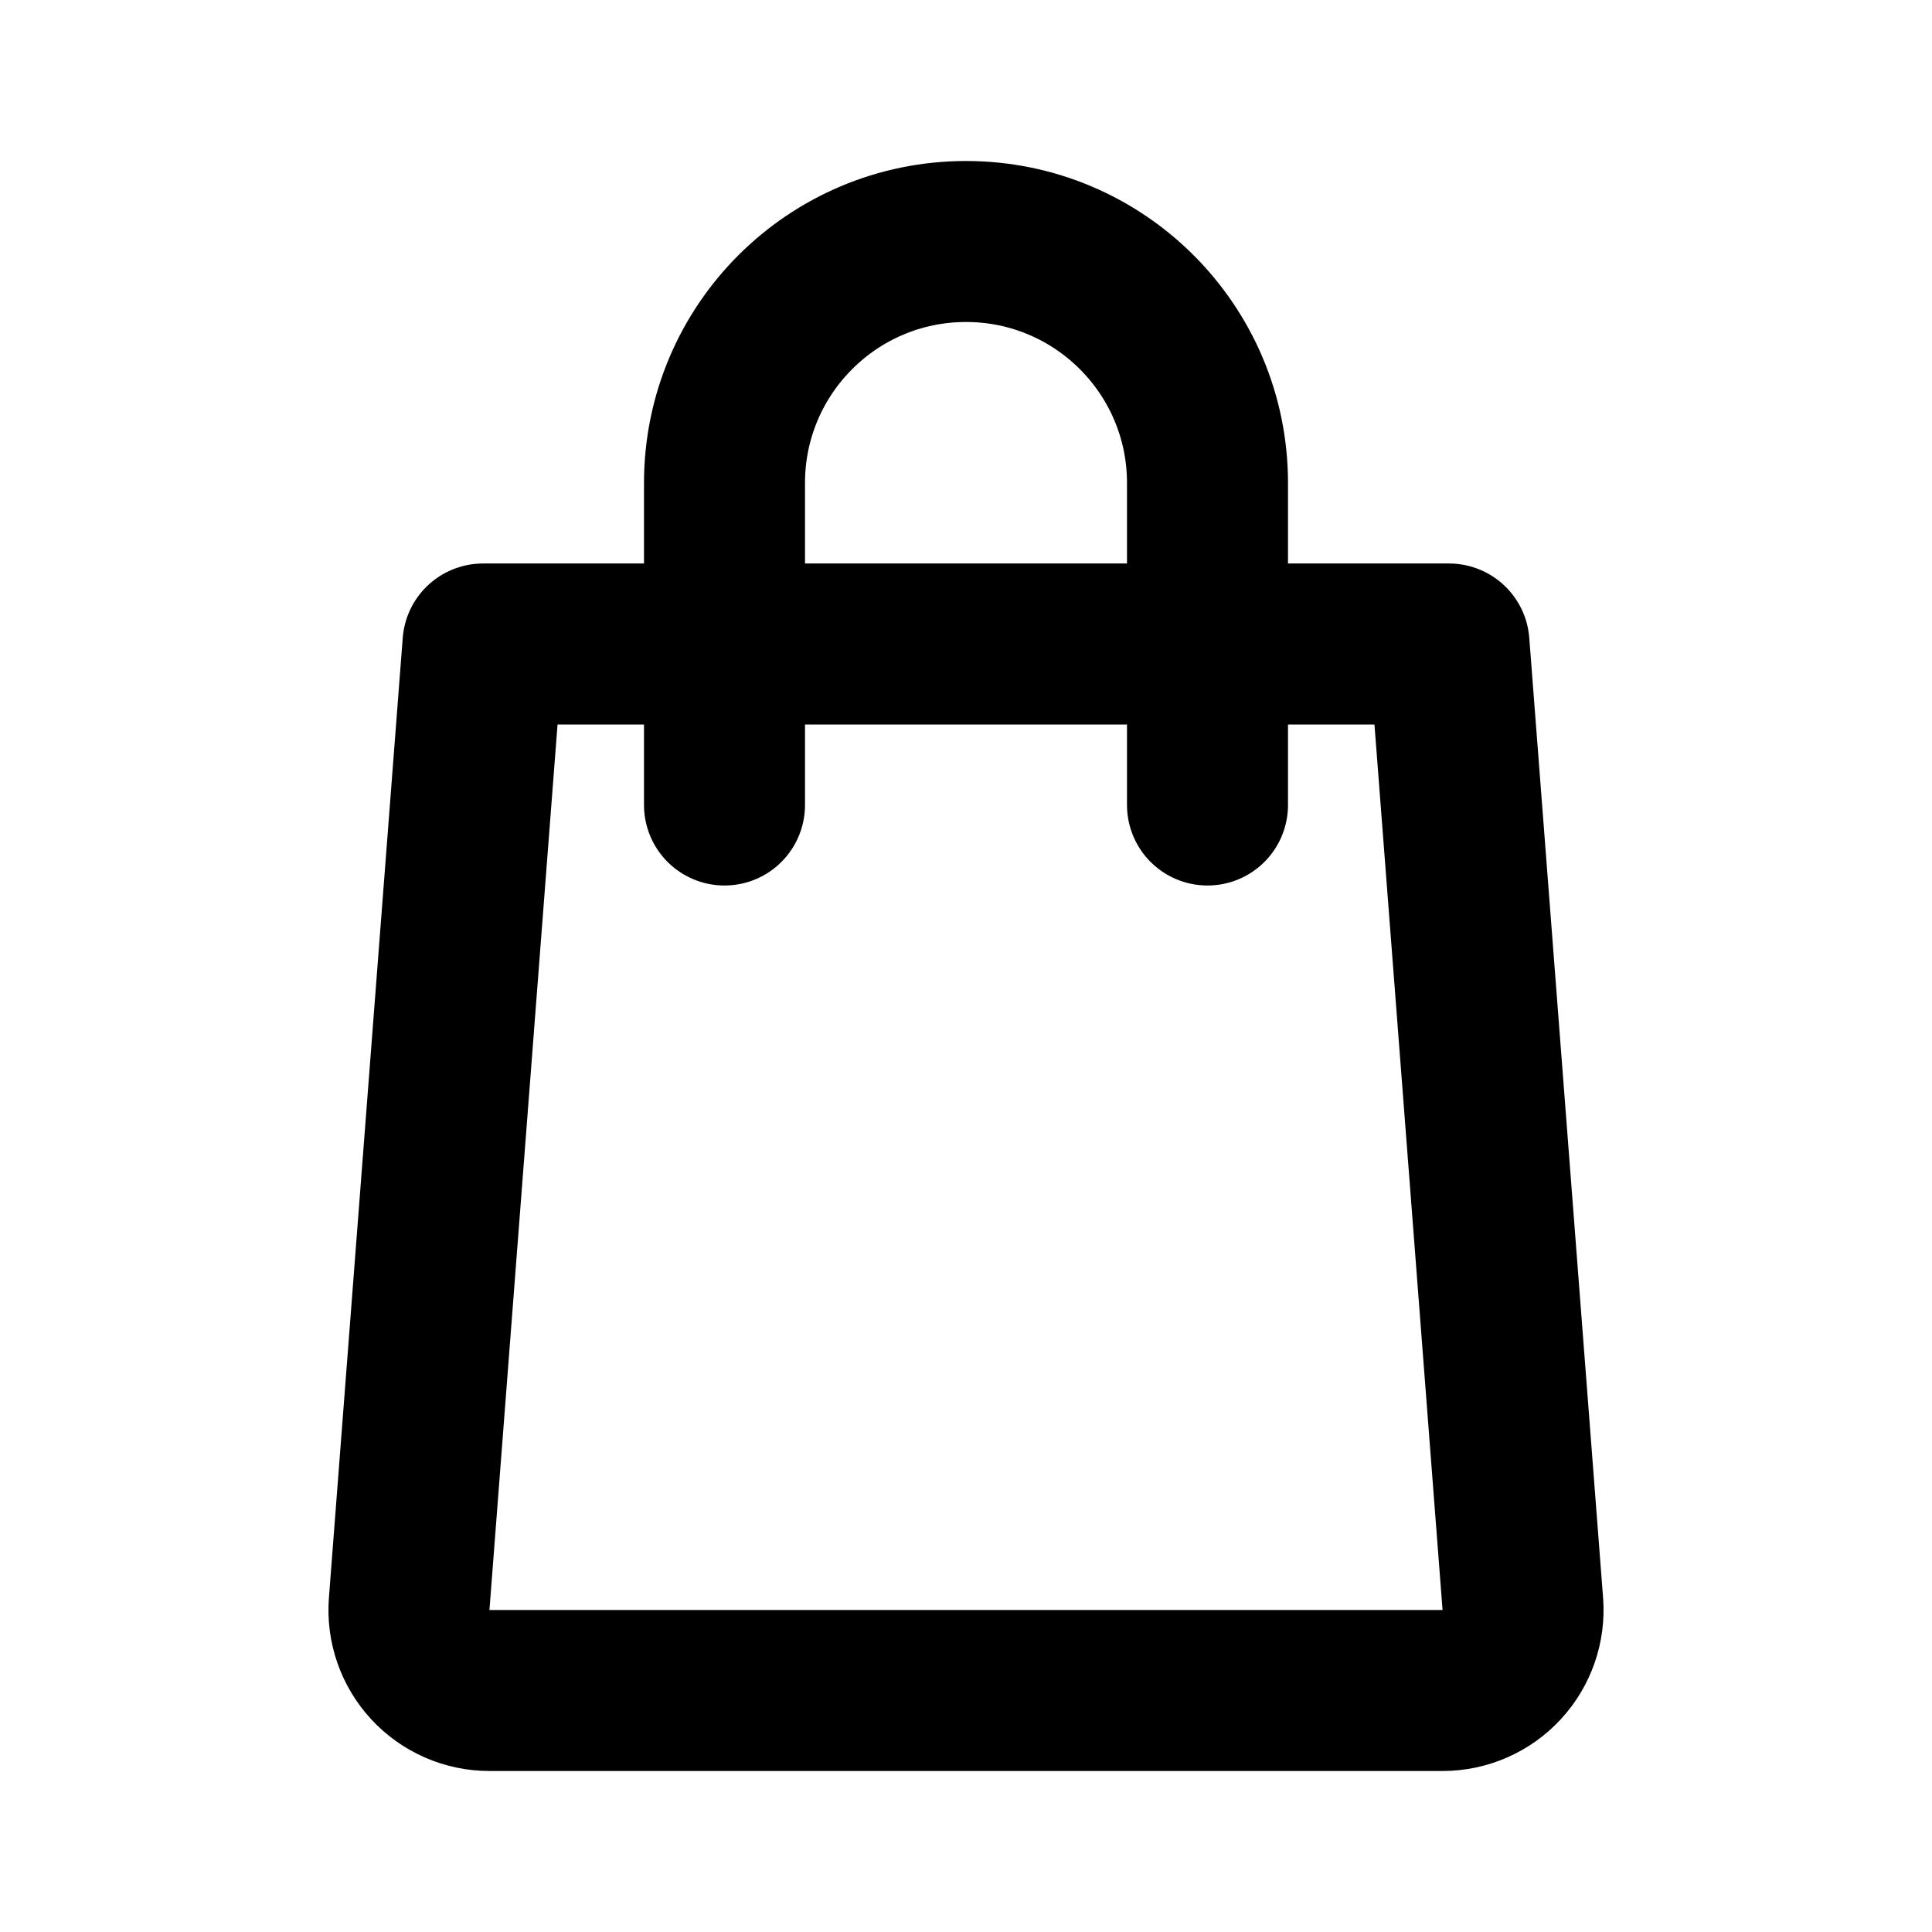
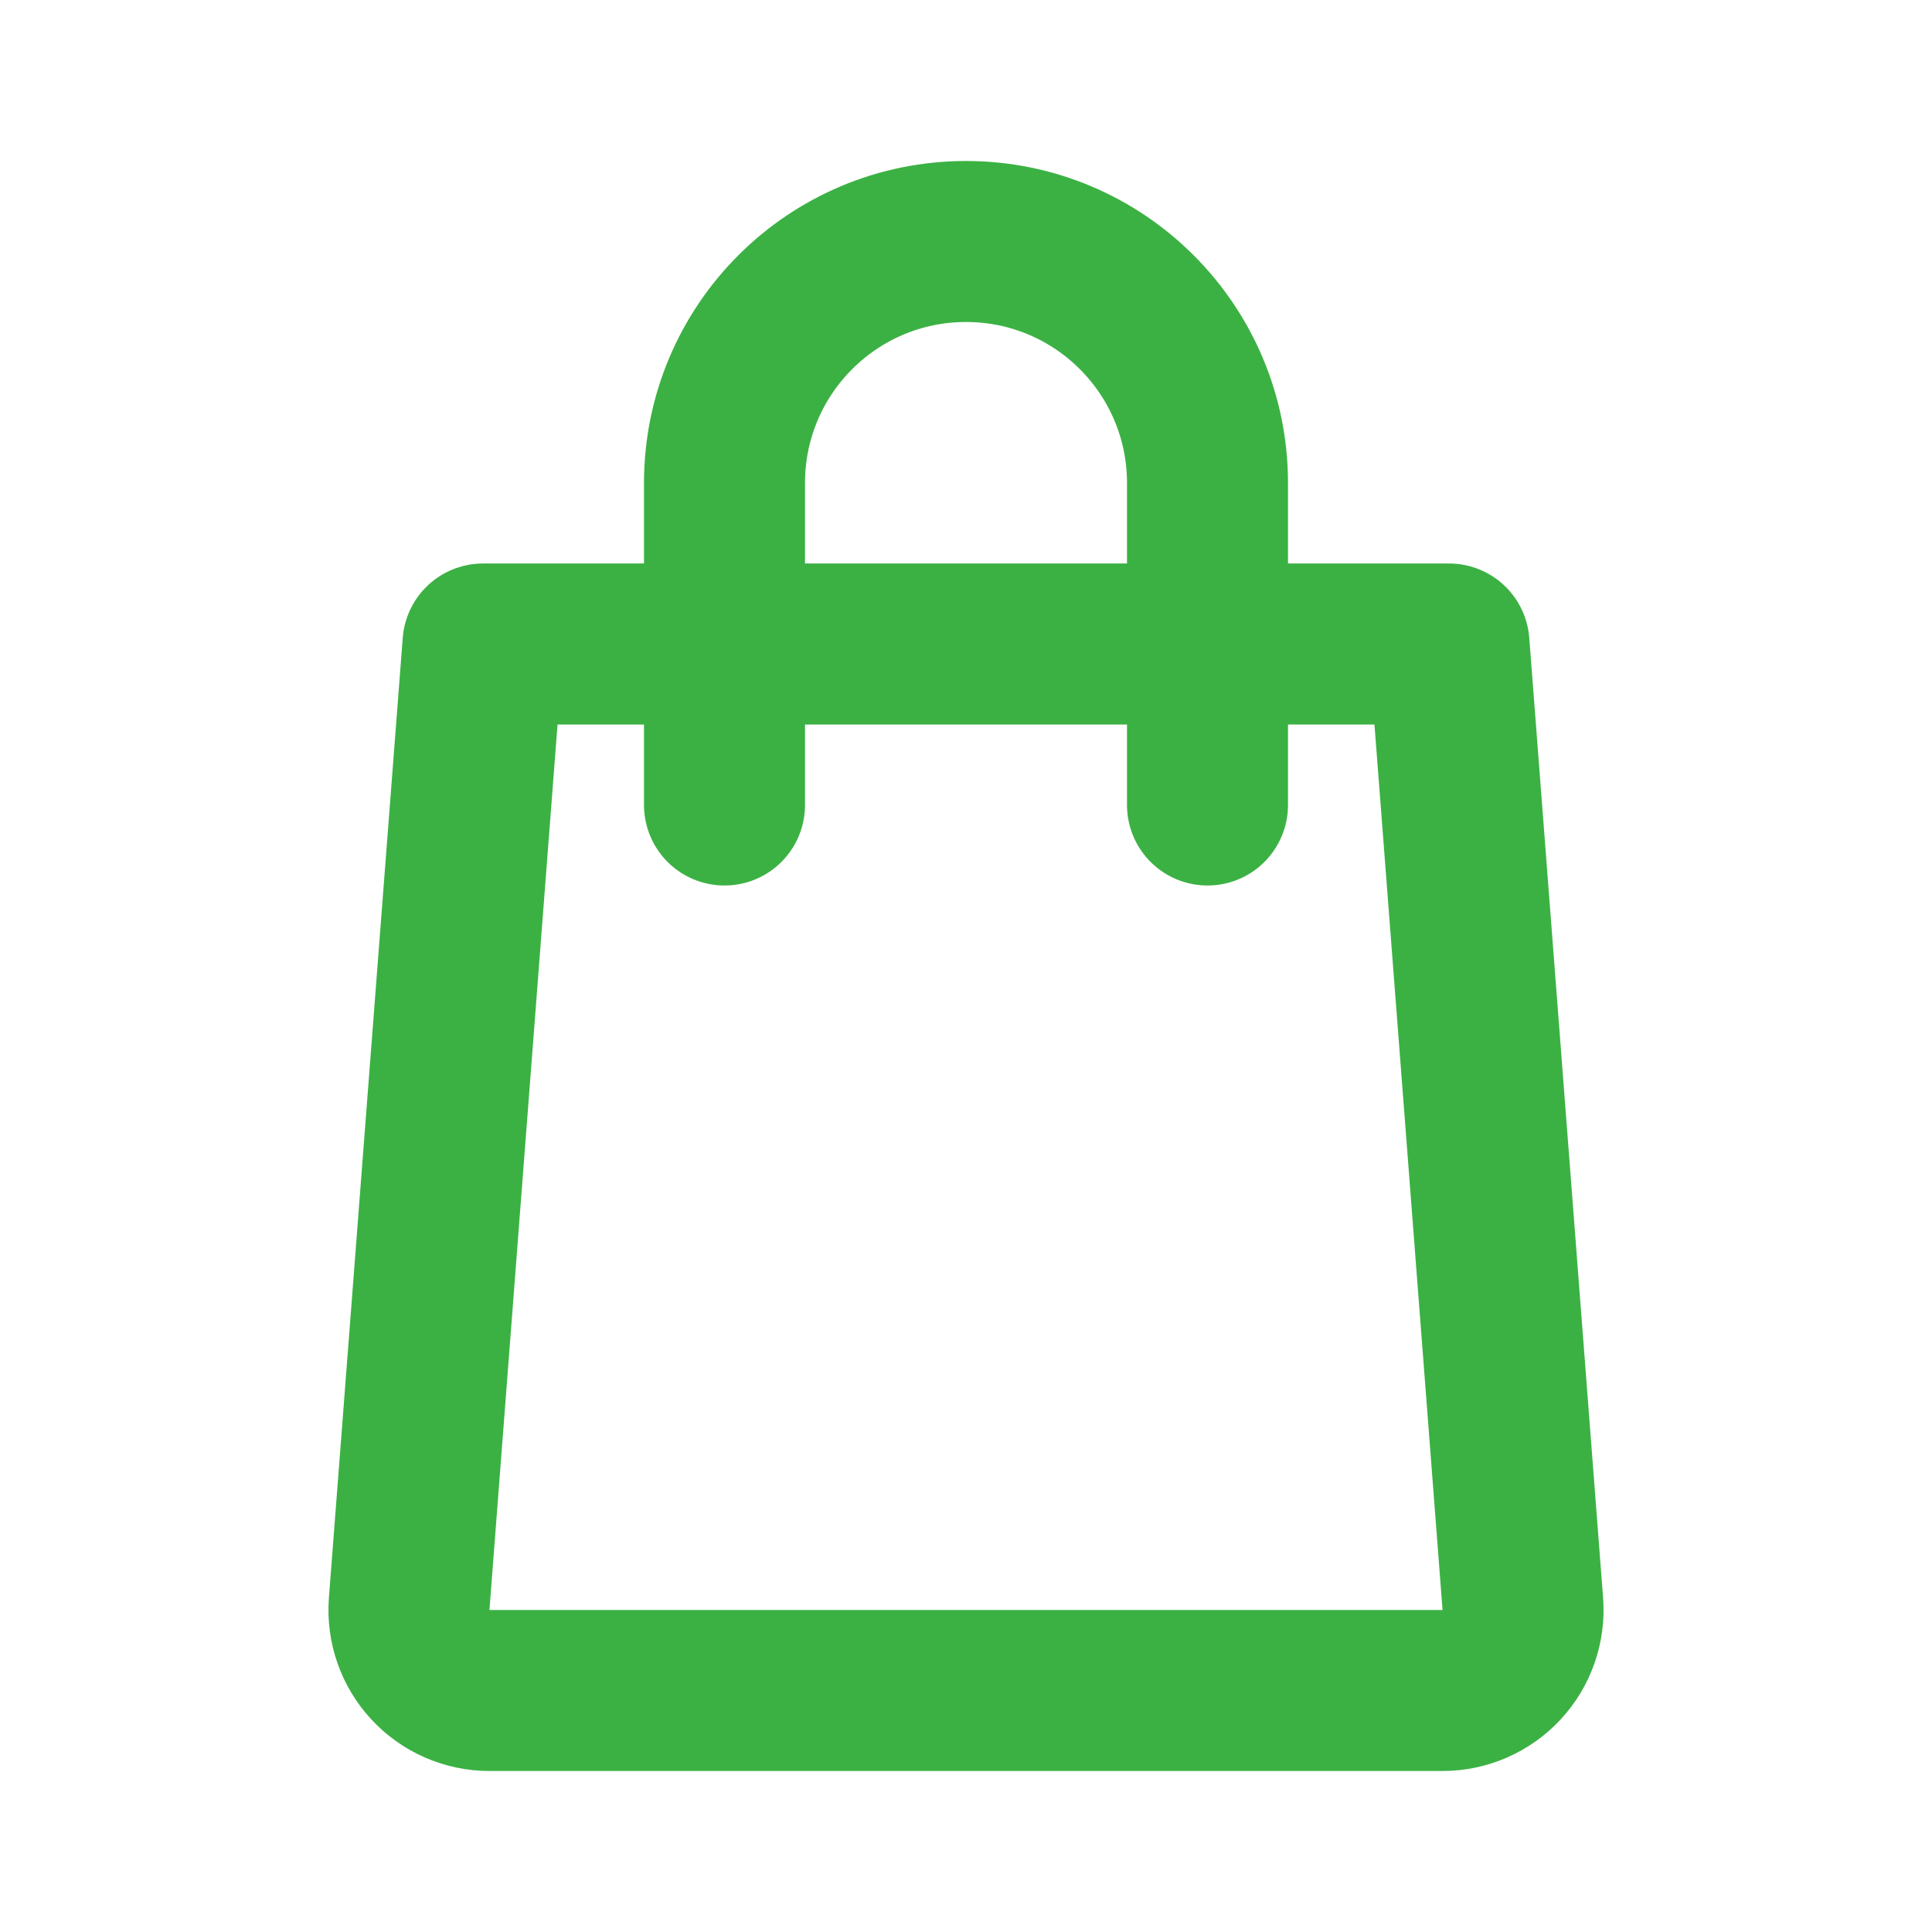
- <svg xmlns="http://www.w3.org/2000/svg" class="w-6 h-6 text-gray-800 dark:text-white" aria-hidden="true" width="24" height="24" fill="none" viewBox="0 0 24 24">
-   <path stroke="currentColor" stroke-linecap="round" stroke-linejoin="round" stroke-width="2" d="M9 10V6a3 3 0 0 1 3-3v0a3 3 0 0 1 3 3v4m3-2 .917 11.923A1 1 0 0 1 17.92 21H6.08a1 1 0 0 1-.997-1.077L6 8h12Z" />
+ <svg xmlns="http://www.w3.org/2000/svg" class="w-6 h-6" aria-hidden="true" width="24" height="24" fill="none" viewBox="0 0 24 24">
+   <path stroke="#3BB143" stroke-linecap="round" stroke-linejoin="round" stroke-width="2" d="M9 10V6a3 3 0 0 1 3-3v0a3 3 0 0 1 3 3v4m3-2 .917 11.923A1 1 0 0 1 17.92 21H6.08a1 1 0 0 1-.997-1.077L6 8h12Z" />
</svg>
